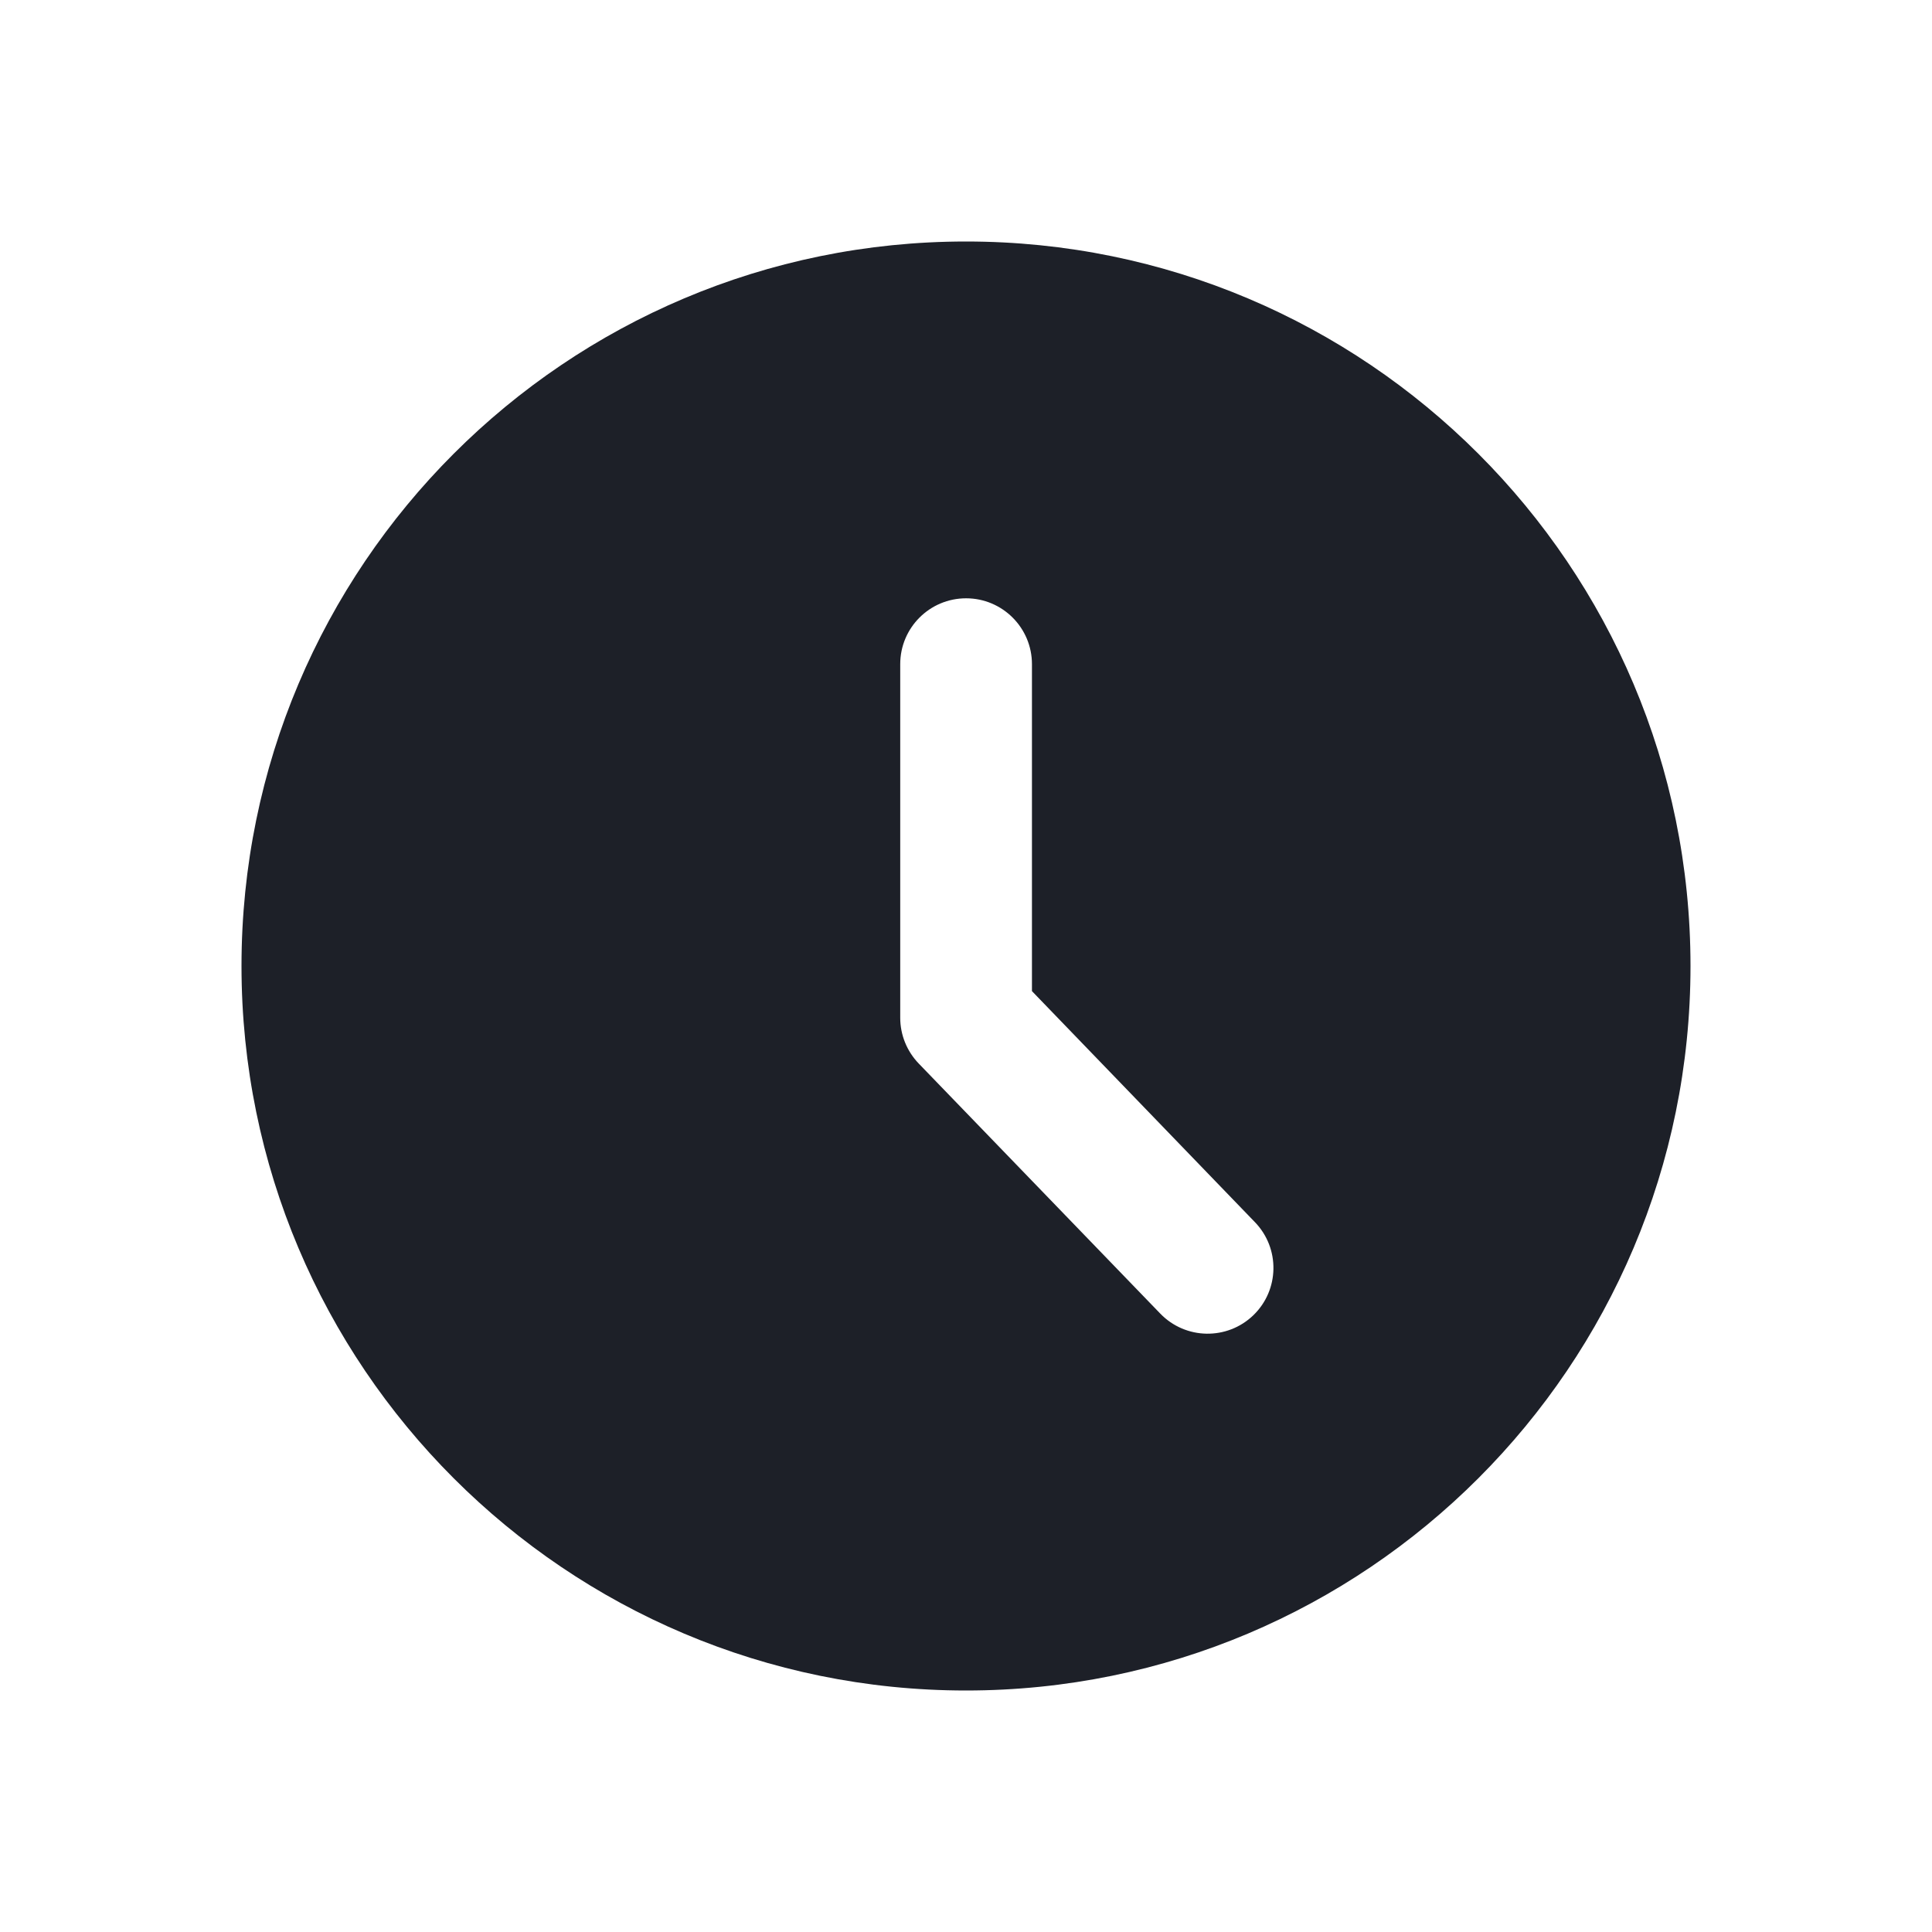
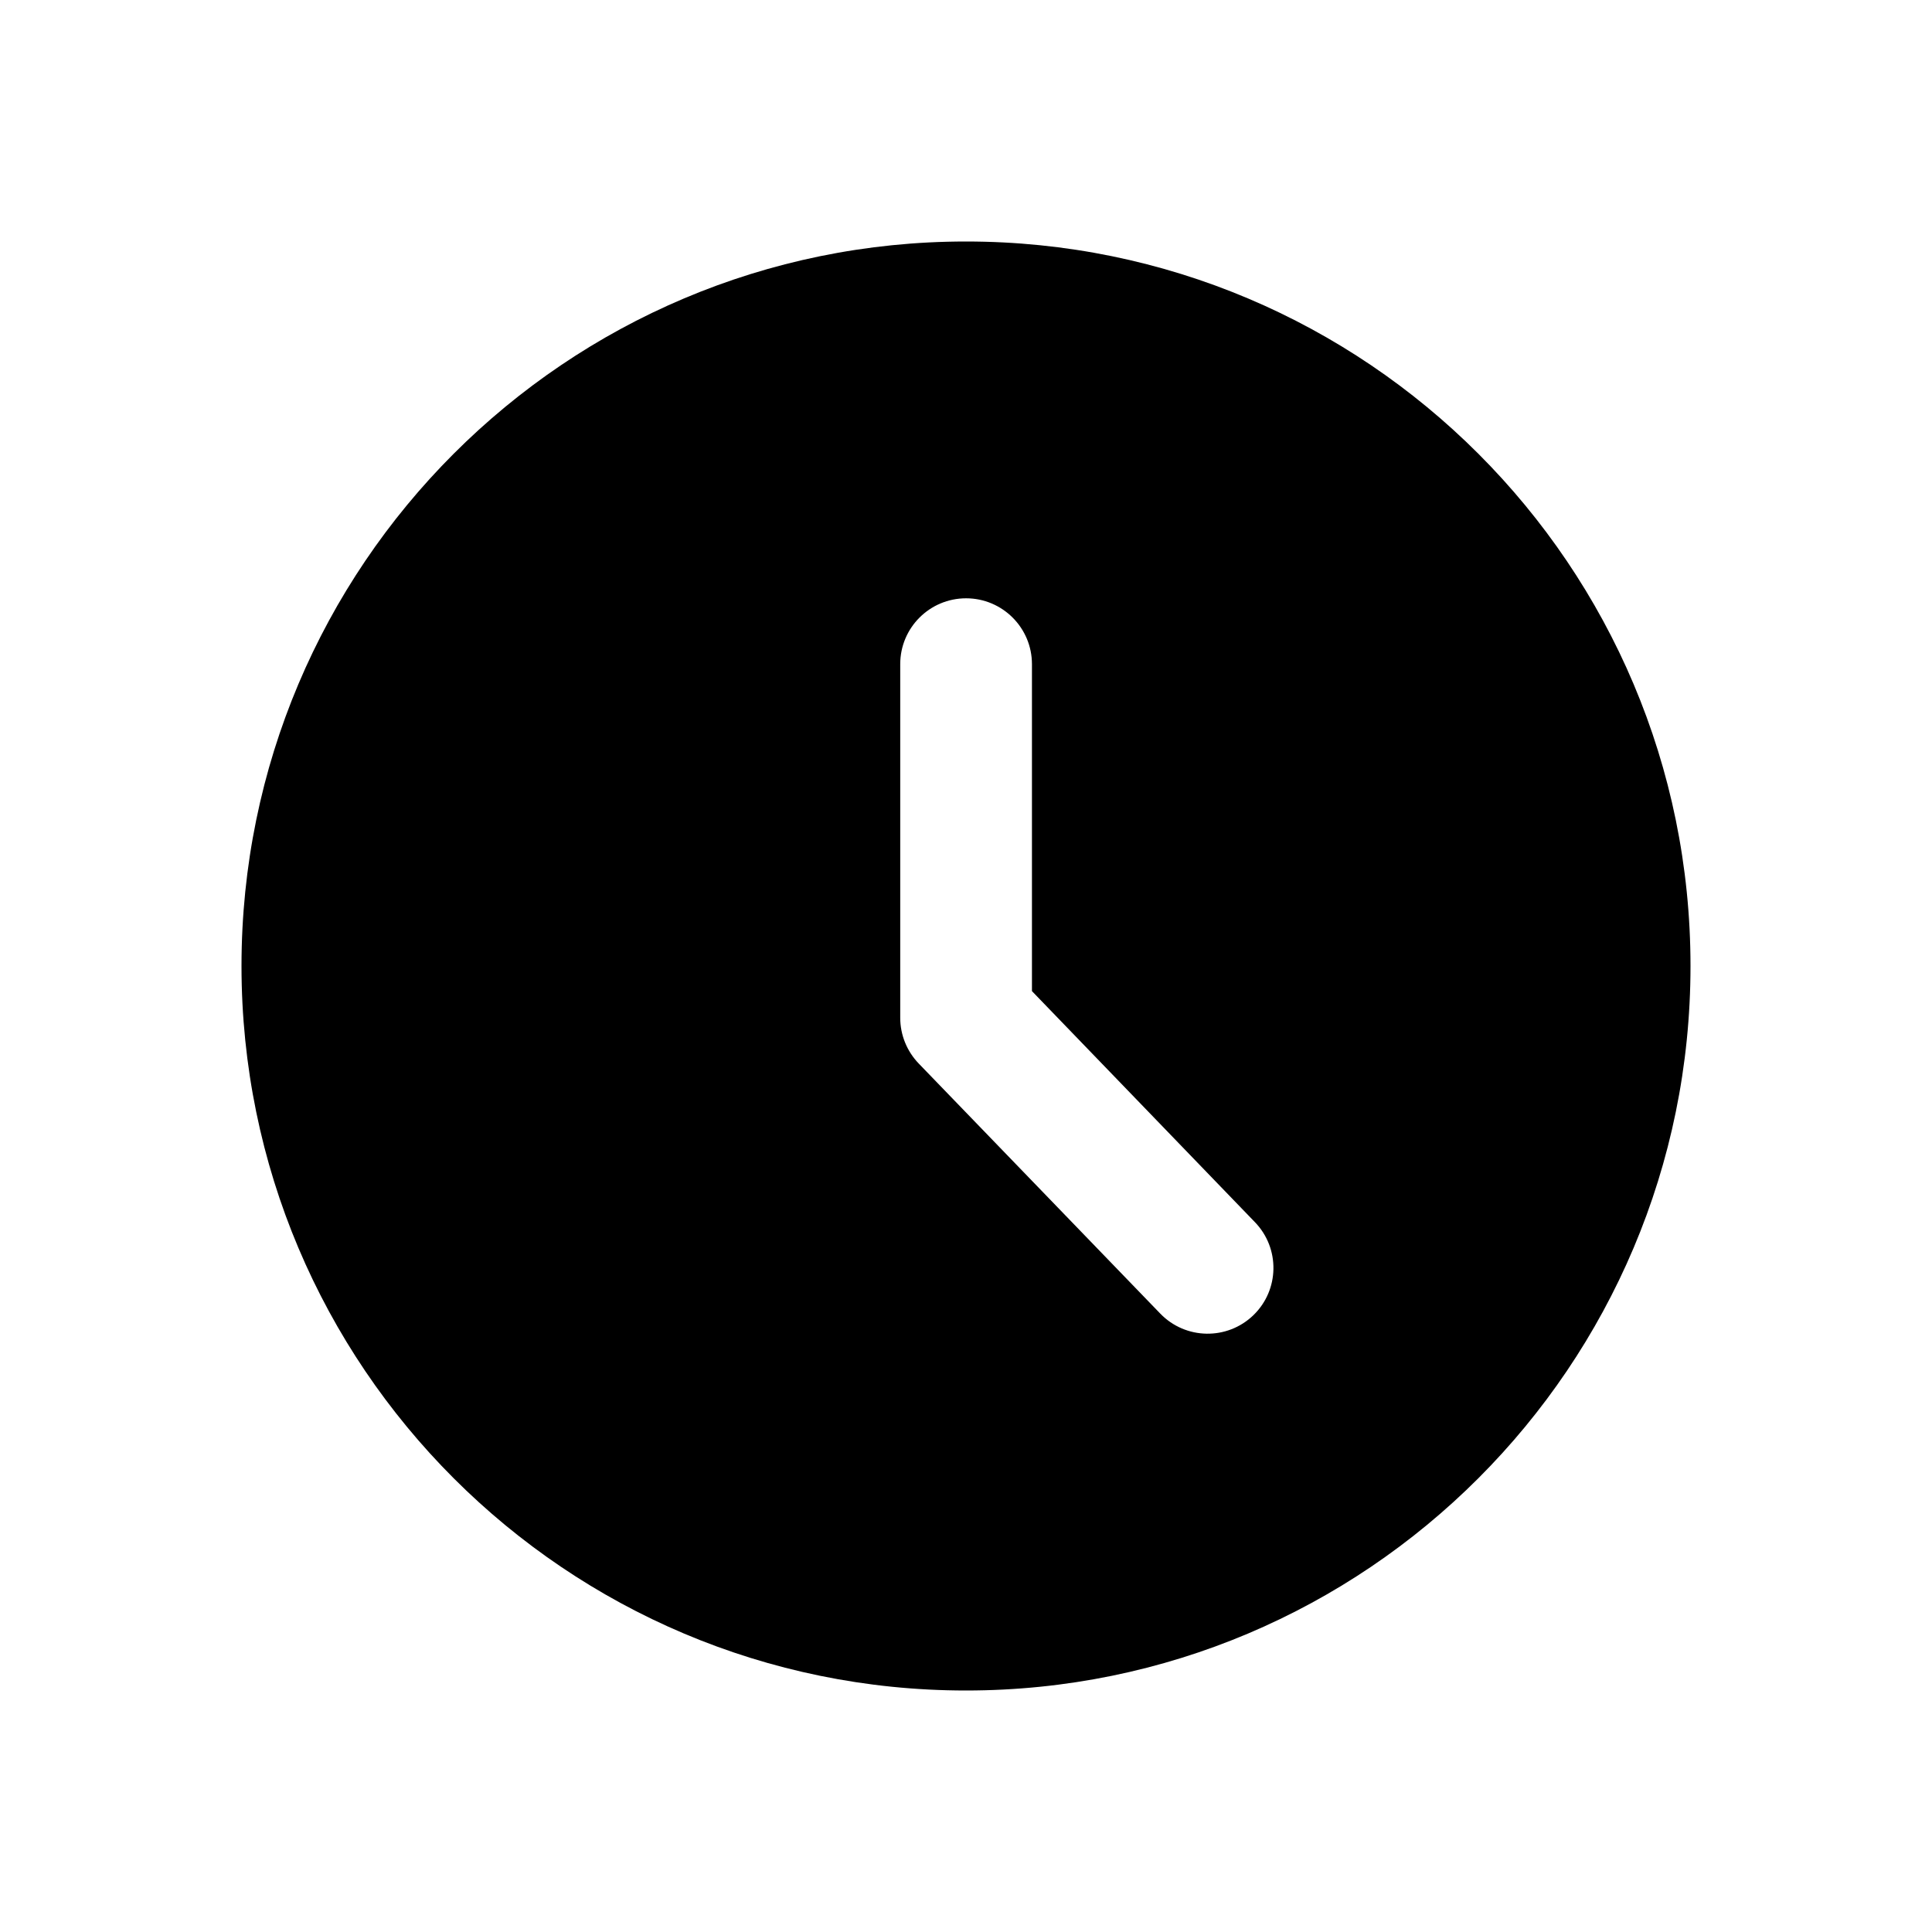
<svg xmlns="http://www.w3.org/2000/svg" width="22" height="22" viewBox="0 0 22 22" fill="none">
-   <path d="M11 2.75C15.557 2.75 19.25 6.444 19.25 11C19.25 15.556 15.557 19.25 11 19.25C6.444 19.25 2.75 15.556 2.75 11C2.75 6.444 6.444 2.75 11 2.75ZM11.001 6.813C10.587 6.813 10.251 7.148 10.251 7.563V11.59C10.251 11.784 10.327 11.971 10.462 12.111L13.212 14.958C13.5 15.256 13.974 15.264 14.272 14.977C14.57 14.689 14.578 14.215 14.29 13.917L11.751 11.286V7.563C11.751 7.149 11.415 6.813 11.001 6.813Z" fill="#1D2028" />
+   <path d="M11 2.75C15.557 2.75 19.25 6.444 19.25 11C19.25 15.556 15.557 19.25 11 19.25C6.444 19.25 2.75 15.556 2.75 11C2.75 6.444 6.444 2.75 11 2.75ZM11.001 6.813C10.587 6.813 10.251 7.148 10.251 7.563V11.59C10.251 11.784 10.327 11.971 10.462 12.111L13.212 14.958C13.5 15.256 13.974 15.264 14.272 14.977C14.57 14.689 14.578 14.215 14.29 13.917L11.751 11.286V7.563C11.751 7.149 11.415 6.813 11.001 6.813Z" fill="currentColor" />
</svg>
